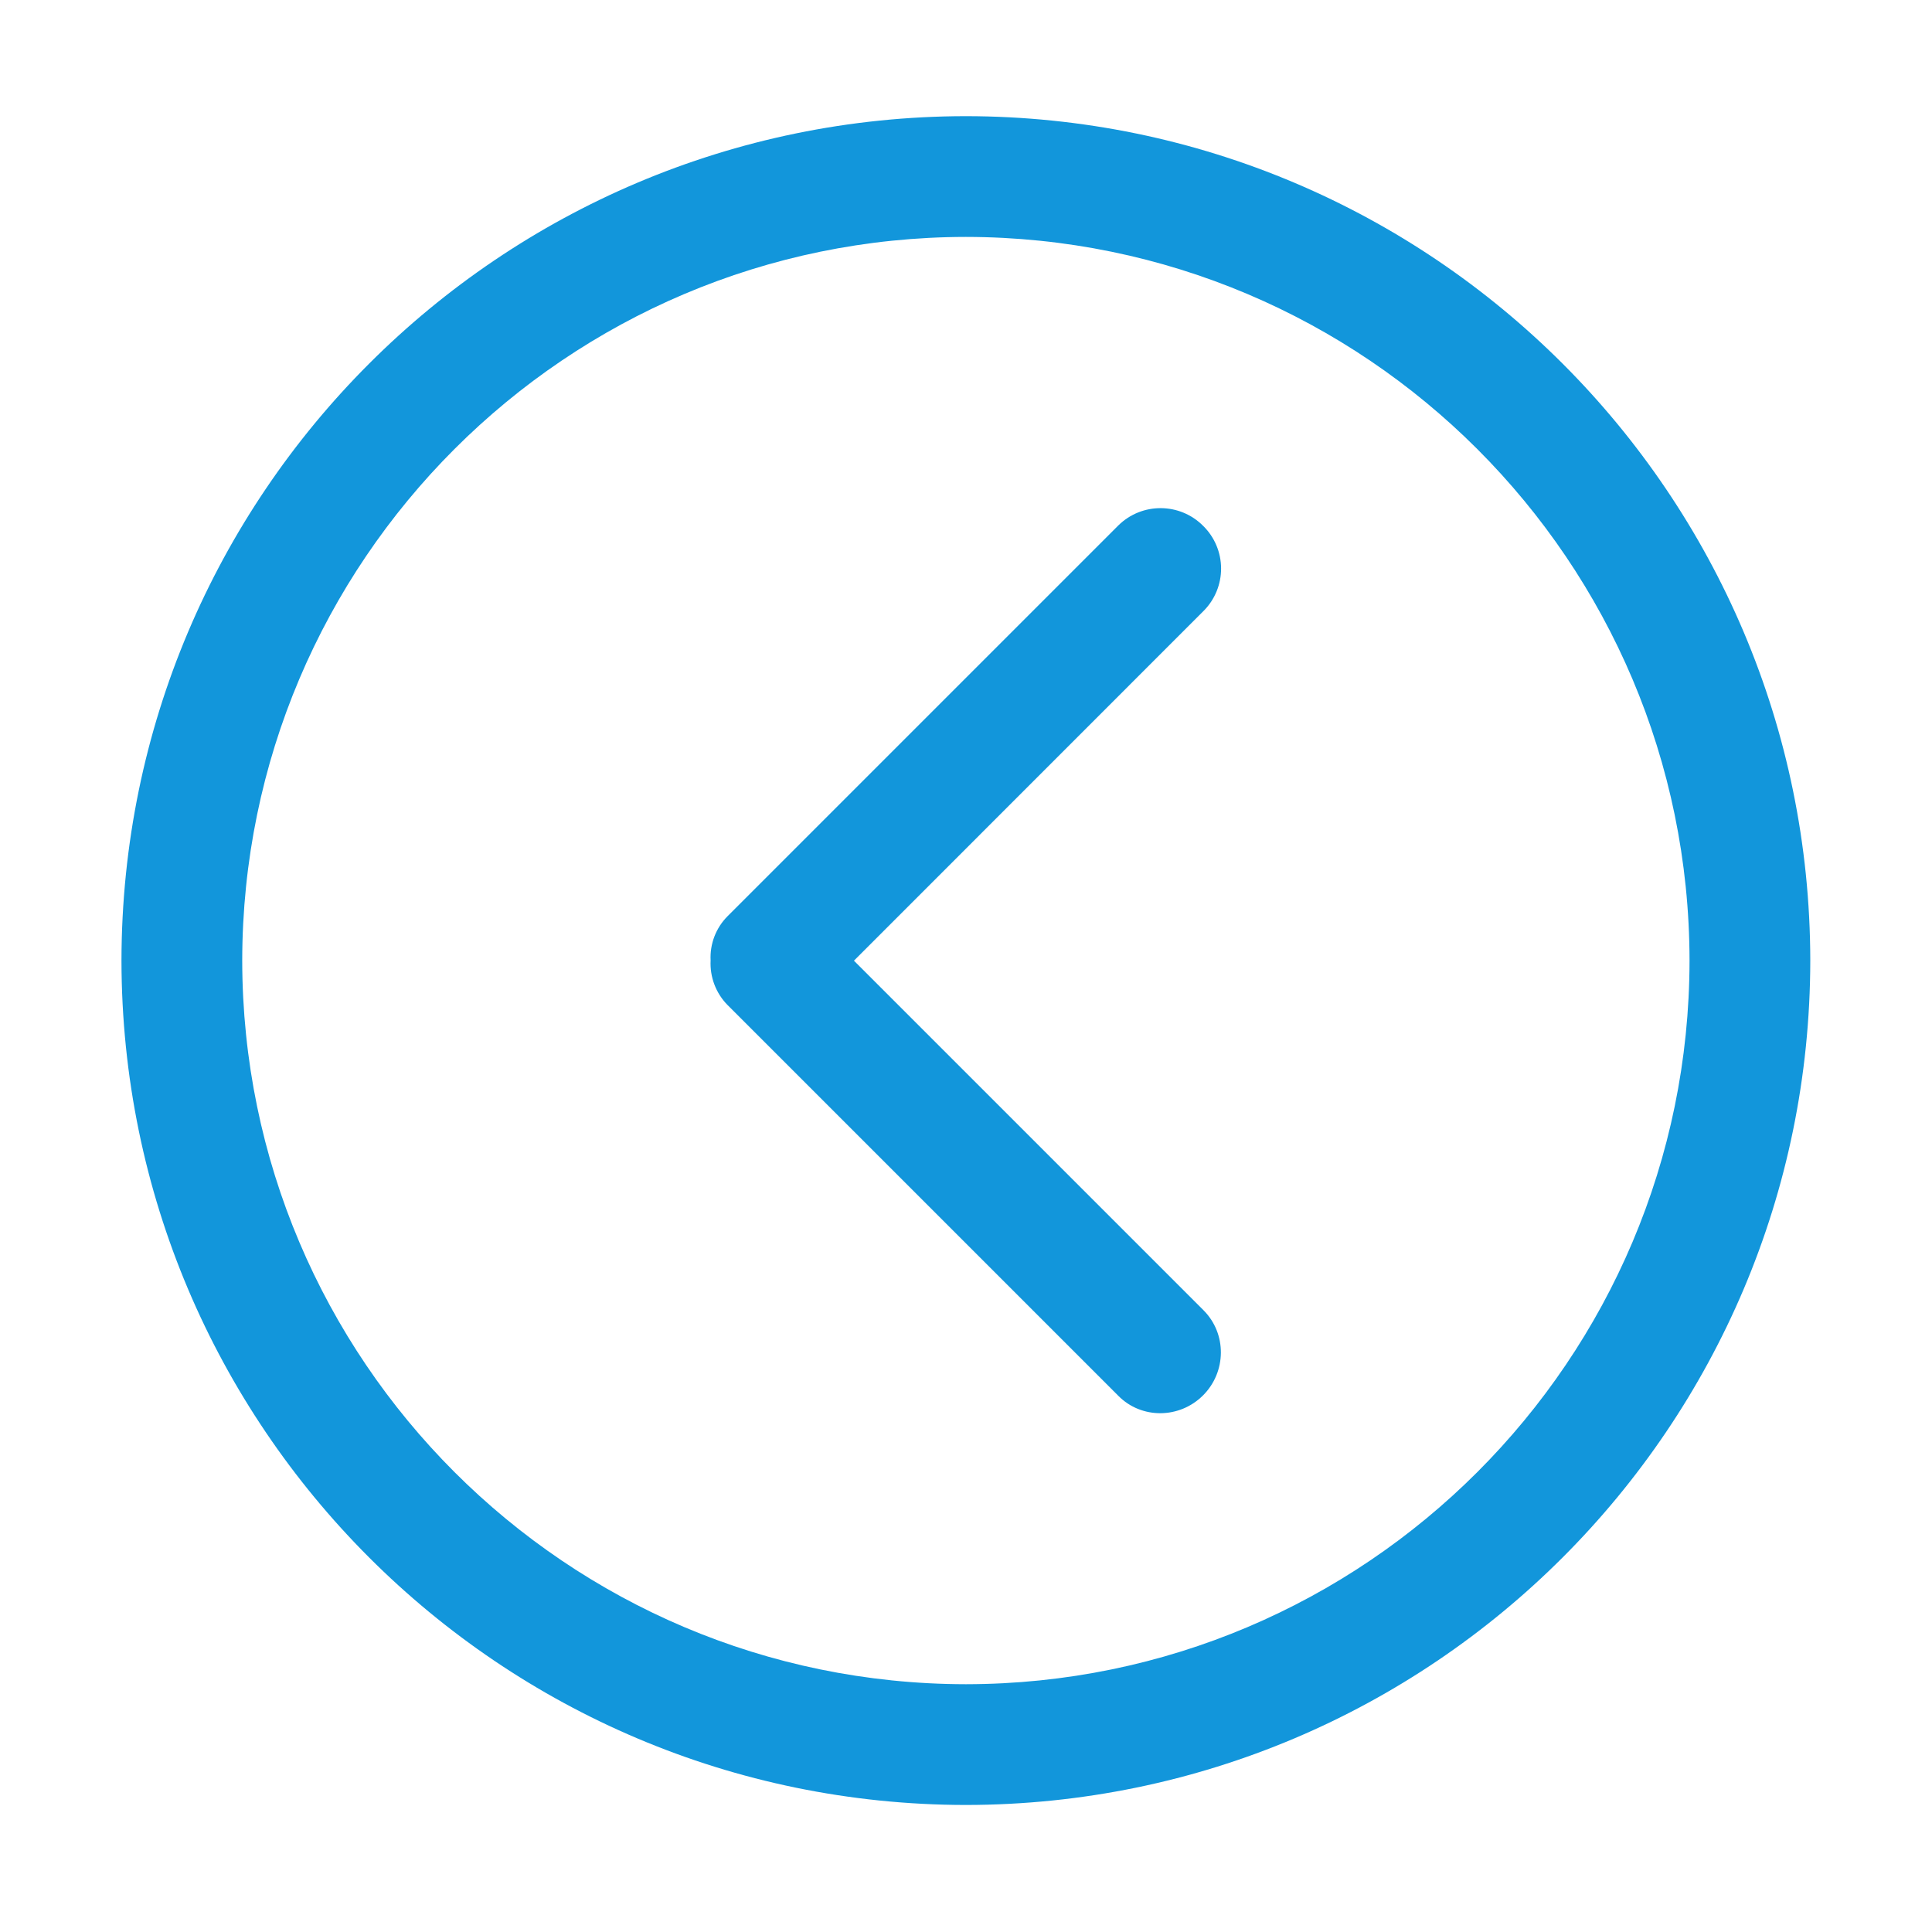
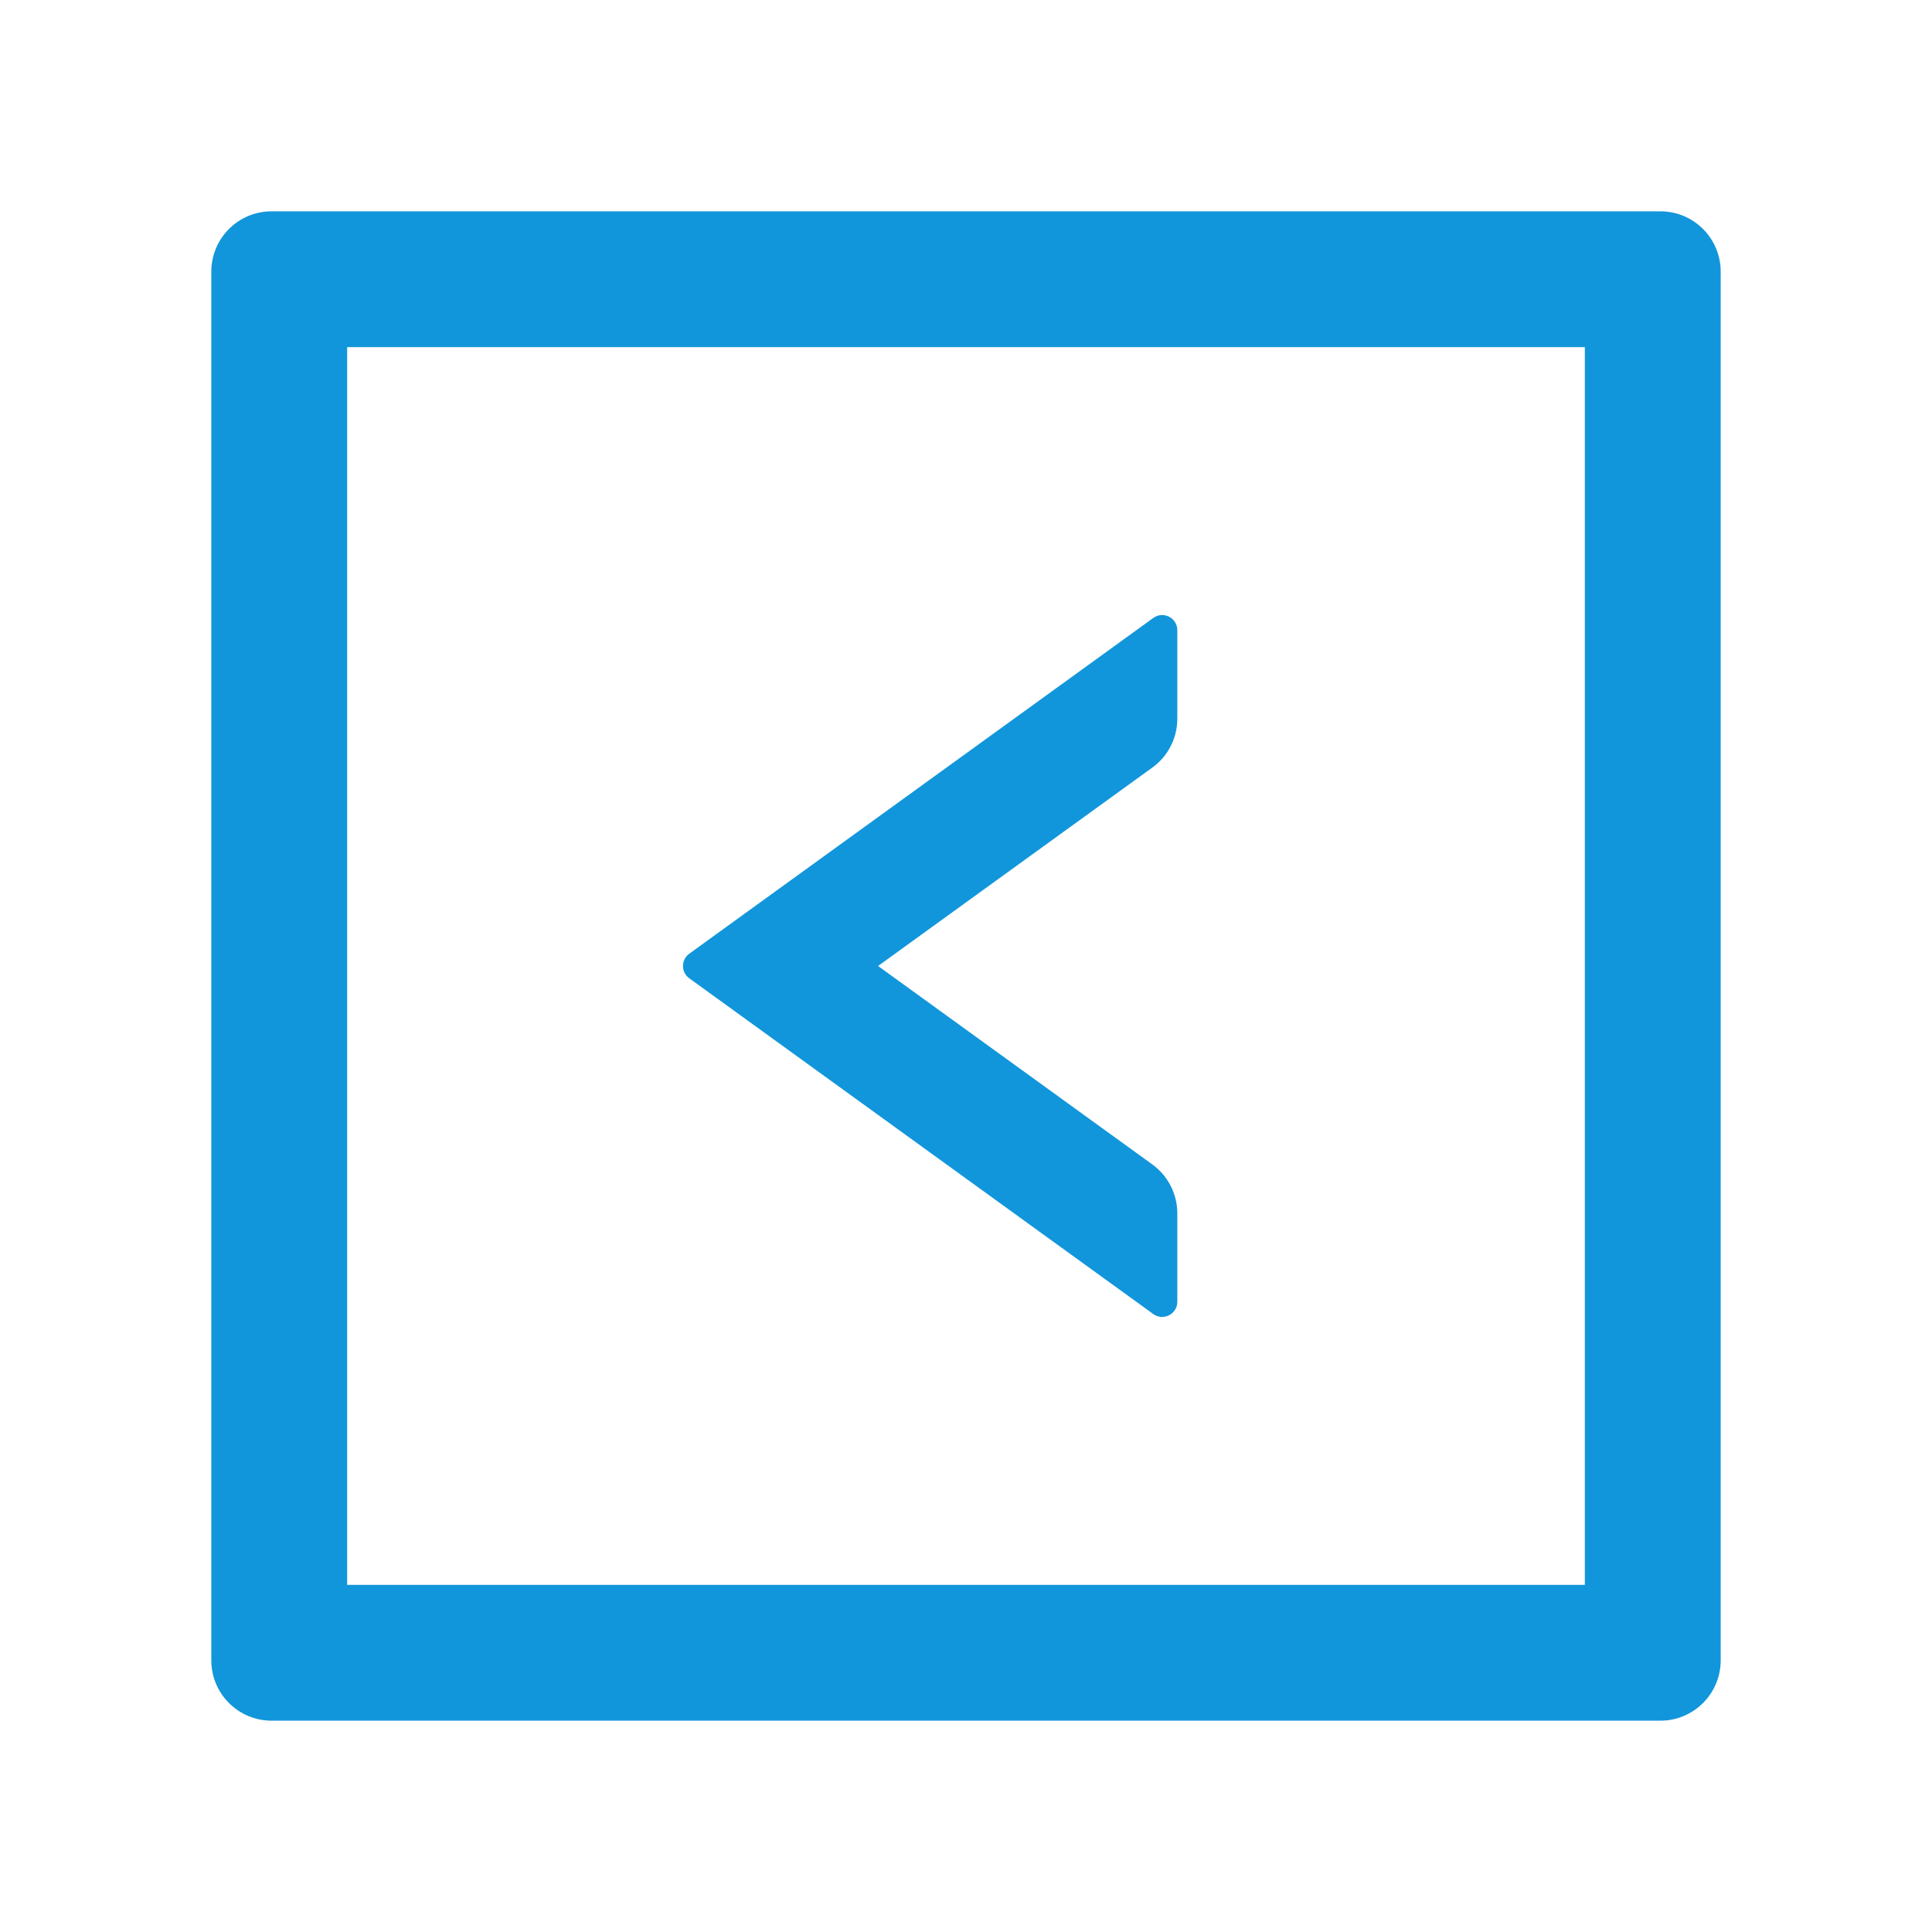
- <svg xmlns="http://www.w3.org/2000/svg" t="1700877341171" class="icon" viewBox="0 0 1024 1024" version="1.1" p-id="9257" width="200" height="200">
-   <path d="M511.936 61.568A448 448 0 0 0 64.384 509.12a448 448 0 0 0 447.552 447.552A448 448 0 0 0 959.488 509.12 448 448 0 0 0 511.936 61.568z m0 831.104A384 384 0 0 1 128.384 509.12a384 384 0 0 1 383.552-383.552A384 384 0 0 1 895.488 509.12a383.936 383.936 0 0 1-383.552 383.552z" fill="#1296db" p-id="9258" />
-   <path d="M637.76 278.784a31.872 31.872 0 0 0-44.992-0.32L385.6 485.632a30.912 30.912 0 0 0-8.96 23.424 31.36 31.36 0 0 0 8.96 23.616L592.768 739.84c12.224 12.352 32.384 12.224 44.864-0.256s12.608-32.64 0.384-44.992L452.608 509.184l185.344-185.408a31.744 31.744 0 0 0-0.192-44.992z" fill="#1296db" p-id="9259" />
+ <svg xmlns="http://www.w3.org/2000/svg" t="1700881722876" class="icon" viewBox="0 0 1024 1024" version="1.1" p-id="30972" width="100" height="100">
+   <path d="M365.3 518.5l246 178c5.3 3.8 12.7 0 12.7-6.5v-46.9c0-10.2-4.9-19.9-13.2-25.9L465.4 512l145.4-105.2c8.3-6 13.2-15.6 13.2-25.9V334c0-6.5-7.4-10.3-12.7-6.5l-246 178c-4.4 3.2-4.4 9.8 0 13z" fill="#1296db" p-id="30973" />
+   <path d="M880 112H144c-17.7 0-32 14.3-32 32v736c0 17.7 14.3 32 32 32h736c17.7 0 32-14.3 32-32V144c0-17.7-14.3-32-32-32z m-40 728H184V184h656v656z" fill="#1296db" p-id="30974" />
</svg>
